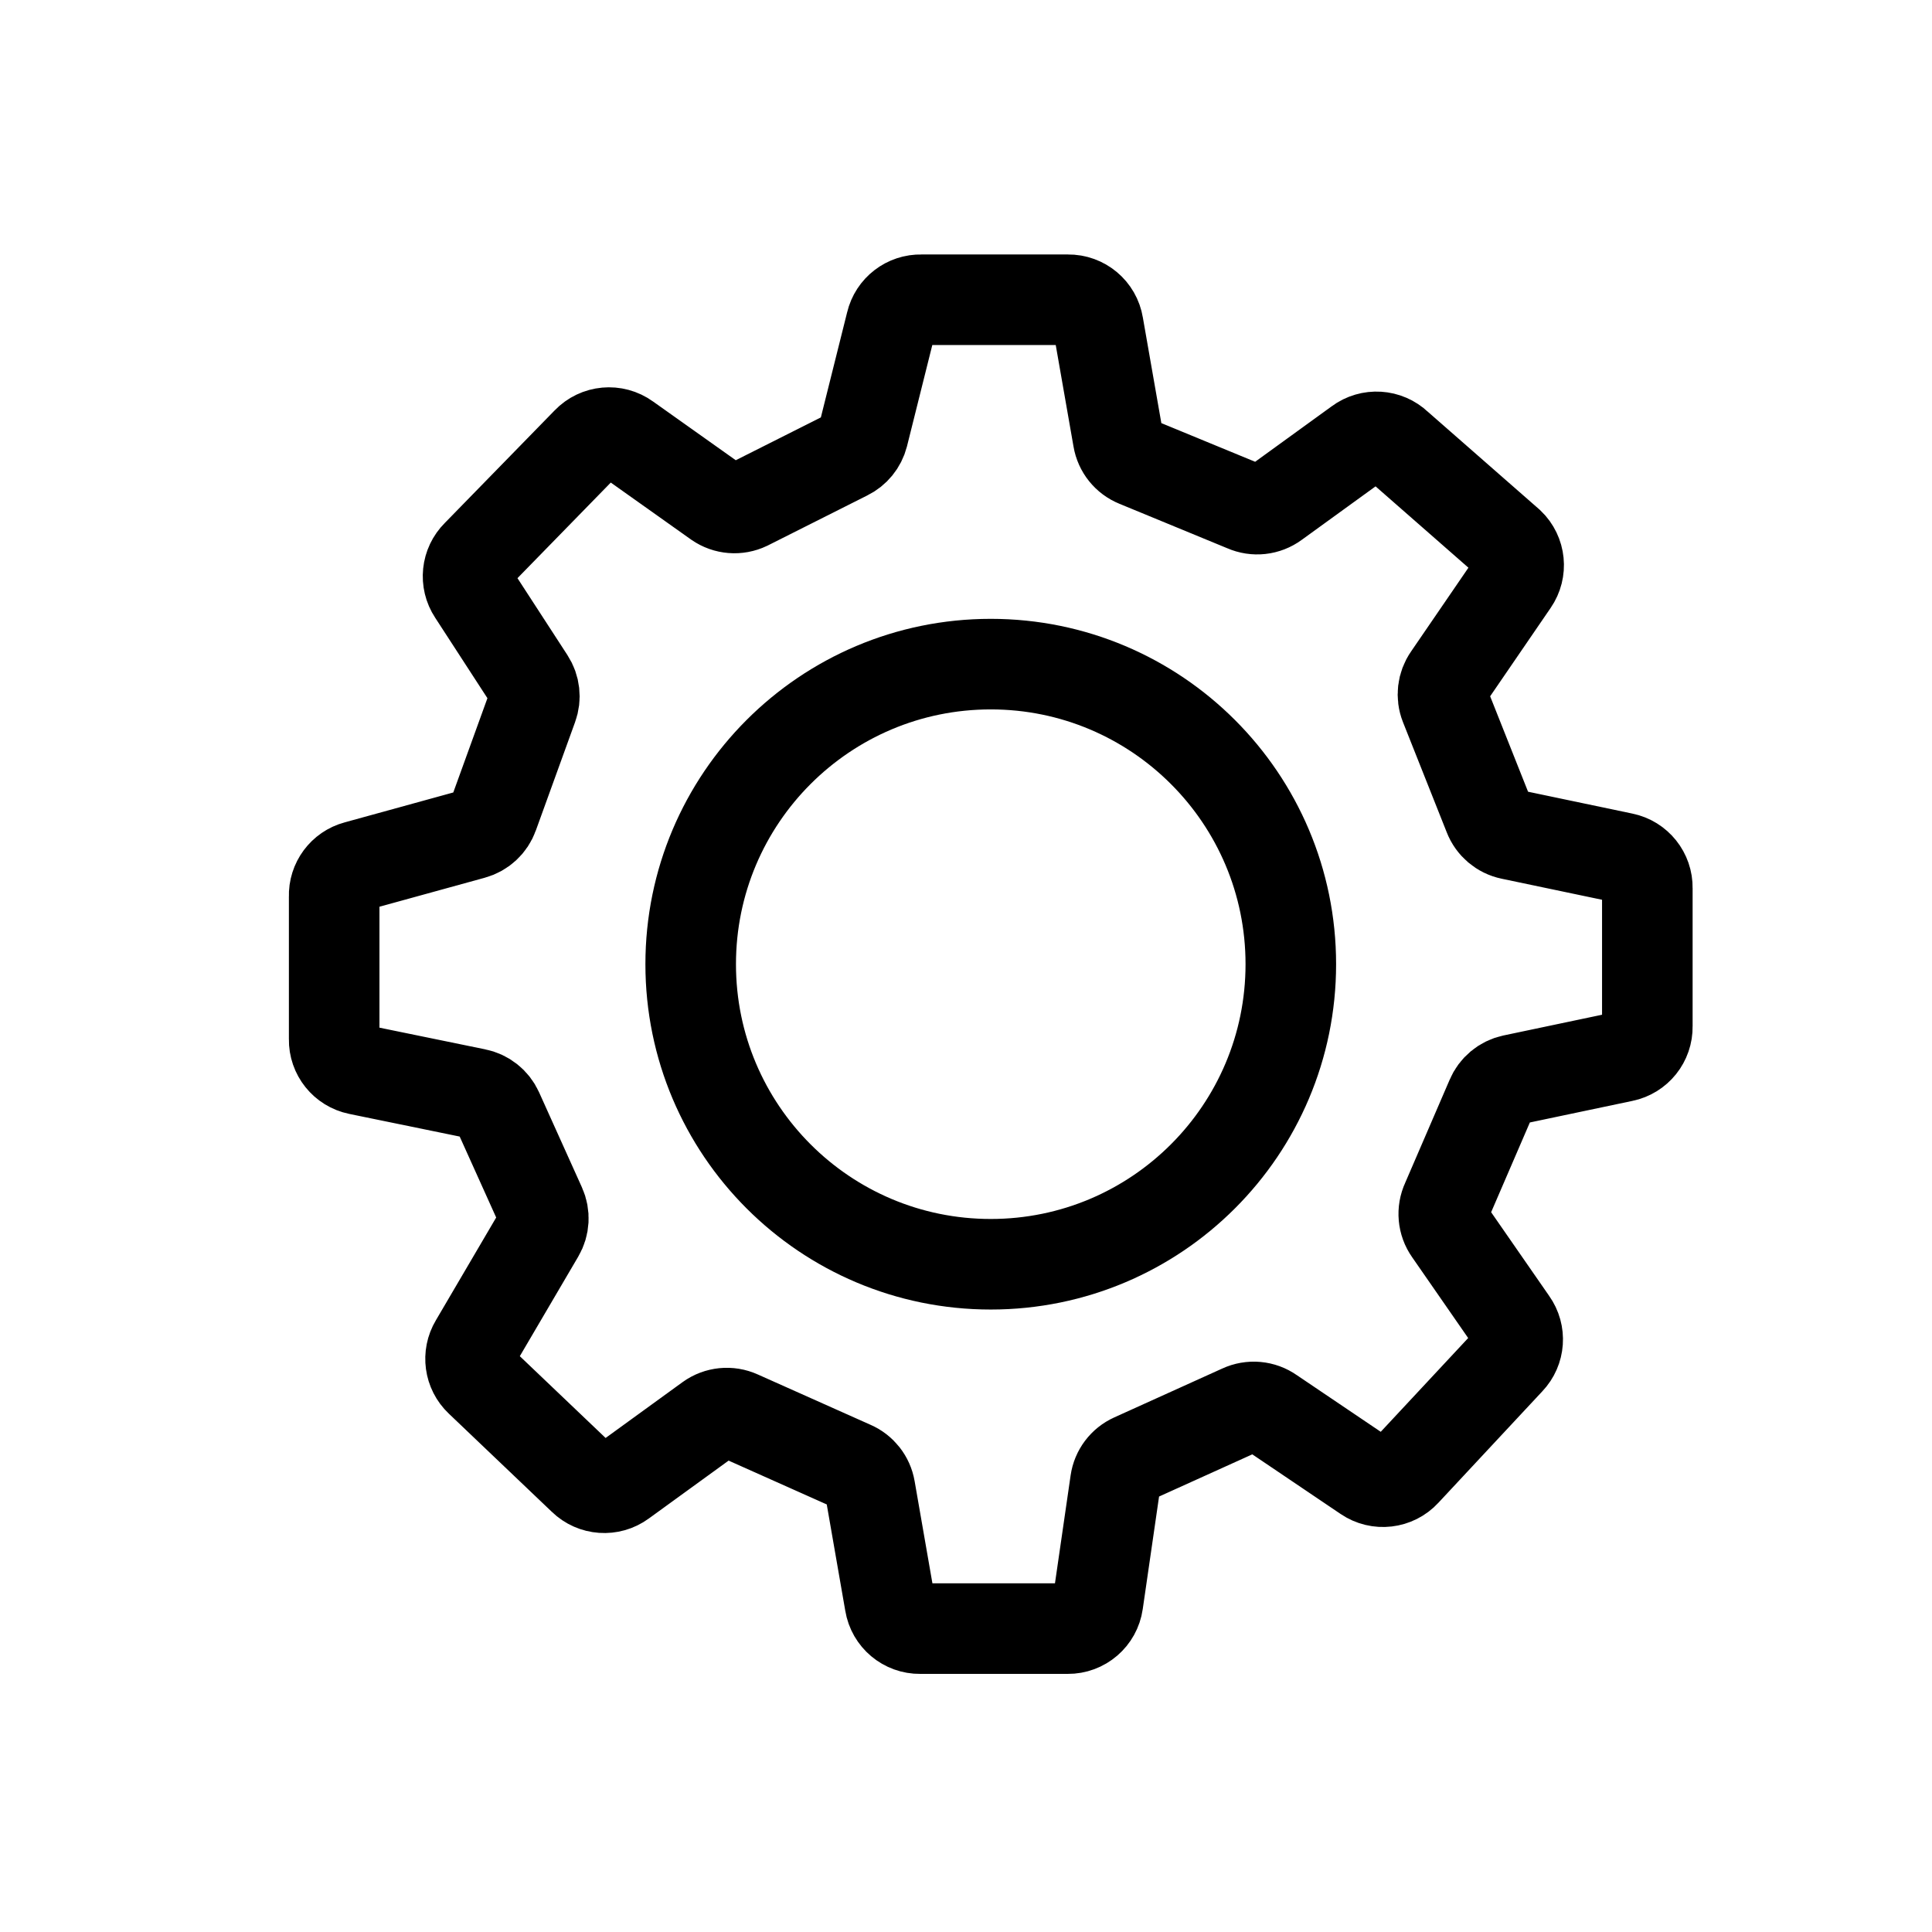
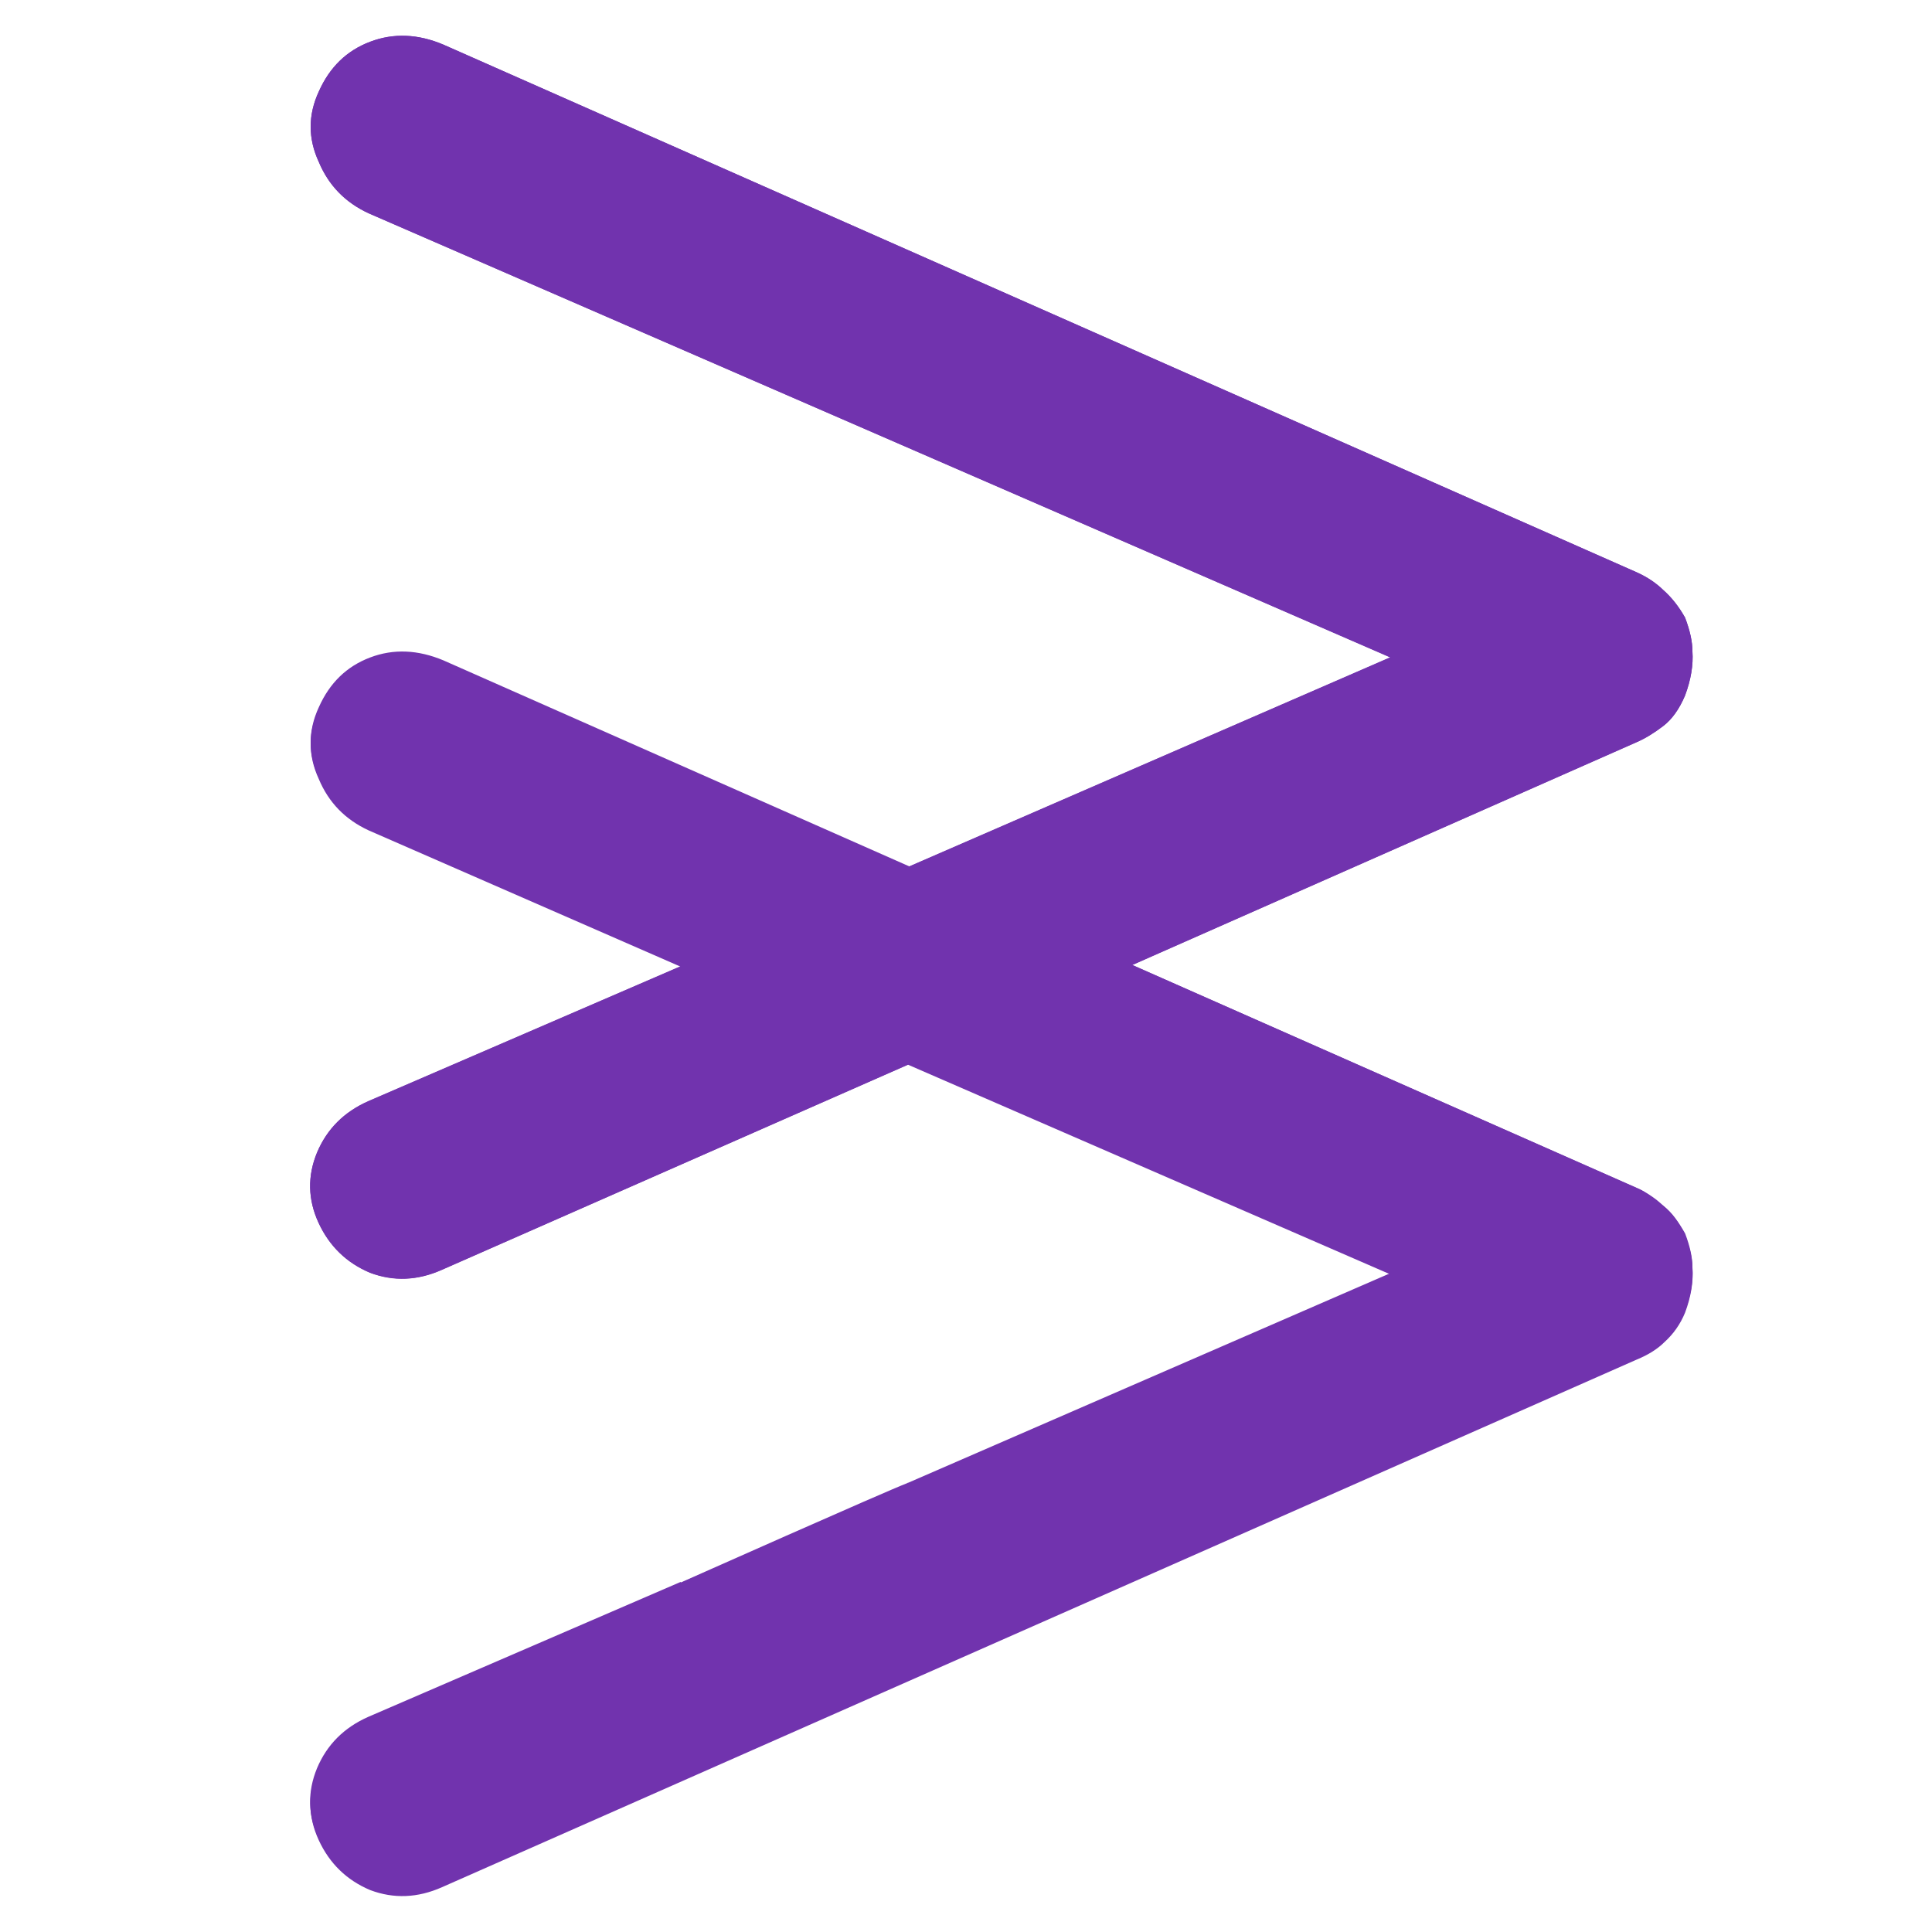
- <svg xmlns="http://www.w3.org/2000/svg" width="800px" height="800px" viewBox="0 0 64 64" stroke-width="3" stroke="#000000" fill="none">
-   <path d="M45,14.67l-2.76,2a1,1,0,0,1-1,.11L37.65,15.3a1,1,0,0,1-.61-.76l-.66-3.77a1,1,0,0,0-1-.84H30.52a1,1,0,0,0-1,.77l-.93,3.72a1,1,0,0,1-.53.65l-3.3,1.66a1,1,0,0,1-1-.08l-3-2.13a1,1,0,0,0-1.31.12l-3.65,3.74a1,1,0,0,0-.13,1.26l1.87,2.88a1,1,0,0,1,.1.89L16.34,27a1,1,0,0,1-.68.63l-3.85,1.06a1,1,0,0,0-.74,1v4.74a1,1,0,0,0,.8,1l3.9.8a1,1,0,0,1,.72.57l1.42,3.15a1,1,0,0,1-.05.92l-2.13,3.63a1,1,0,0,0,.17,1.24L19.32,49a1,1,0,0,0,1.29.09L23.49,47a1,1,0,0,1,1-.1l3.74,1.67a1,1,0,0,1,.59.75l.66,3.79a1,1,0,0,0,1,.84h4.89a1,1,0,0,0,1-.86l.58-4a1,1,0,0,1,.58-.77l3.58-1.62a1,1,0,0,1,1,.09l3.14,2.12a1,1,0,0,0,1.3-.15L50,45.06a1,1,0,0,0,.09-1.27l-2.08-3a1,1,0,0,1-.09-1l1.48-3.43a1,1,0,0,1,.71-.59L53.77,35a1,1,0,0,0,.8-1V29.42a1,1,0,0,0-.8-1l-3.72-.78a1,1,0,0,1-.73-.62l-1.45-3.65a1,1,0,0,1,.11-.94l2.15-3.14A1,1,0,0,0,50,18l-3.71-3.25A1,1,0,0,0,45,14.67Z" />
-   <circle cx="32.82" cy="31.94" r="9.94" />
+ <svg xmlns="http://www.w3.org/2000/svg" id="Layer_1" data-name="Layer 1" viewBox="0 0 100 100">
+   <defs>
+     <style>
+       .cls-1 {
+         fill: #7133ae;
+       }
+     </style>
+   </defs>
+   <path class="cls-1" d="M35.24,50.04l-16.16-7.06c-1.21-.56-2.07-1.44-2.58-2.66-.56-1.21-.56-2.43,0-3.64.56-1.26,1.44-2.12,2.66-2.58,1.21-.46,2.48-.4,3.79.15l24.05,10.62,24.96-10.85L19.08,11.04c-1.21-.56-2.07-1.44-2.58-2.66-.56-1.21-.56-2.43,0-3.64.56-1.26,1.44-2.12,2.66-2.58,1.21-.46,2.48-.4,3.79.15l61.76,27.31c.56.25,1.01.56,1.37.91.46.4.83.89,1.14,1.44.25.66.38,1.24.38,1.75.05.71-.08,1.47-.38,2.28-.3.71-.68,1.24-1.14,1.59-.46.35-.91.63-1.37.83l-26.1,11.53,26.1,11.53c.25.1.51.25.76.46.2.15.4.3.61.46.46.35.83.86,1.14,1.52.25.66.38,1.24.38,1.74.05.71-.08,1.47-.38,2.28-.25.61-.61,1.11-1.06,1.52-.35.35-.83.66-1.44.91l-61.84,27.31c-1.26.56-2.5.61-3.72.15-1.21-.51-2.1-1.37-2.66-2.58-.56-1.21-.58-2.43-.08-3.64.51-1.21,1.39-2.1,2.66-2.66l52.88-22.99-24.96-10.85-24.13,10.62c-1.26.56-2.5.61-3.72.15-1.21-.51-2.1-1.37-2.66-2.58-.56-1.21-.58-2.43-.08-3.64.51-1.21,1.39-2.1,2.66-2.66l16.16-6.98Z" />
+   <path class="cls-1" d="M35.24,50.04s10.55-4.7,11.76-5.16c-1.32-.56,27.85,10.77,0,0l24.96-10.85L19.08,11.04c-1.21-.56-2.07-1.44-2.58-2.66-.56-1.21-.56-2.43,0-3.64.56-1.26,1.44-2.12,2.66-2.58,1.21-.46,2.48-.41,3.79.15l61.76,27.31c.56.25,1.01.56,1.37.91.46.41.83.89,1.14,1.44.25.66.38,1.24.38,1.74.05.71-.08,1.47-.38,2.28-.3.71-.68,1.24-1.14,1.59-.46.35-.91.63-1.37.83l-26.1,11.53-11.61,5.16-24.13,10.62c-1.26.56-2.5.61-3.72.15-1.21-.51-2.1-1.37-2.66-2.58-.56-1.21-.58-2.43-.08-3.64.51-1.21,1.39-2.1,2.66-2.66l16.16-6.98Z" />
+   <path class="cls-1" d="M35.24,81.91s10.55-4.7,11.76-5.16c-1.32-.56,27.85,10.77,0,0l24.96-10.85-52.88-22.99c-1.21-.56-2.07-1.44-2.58-2.66-.56-1.21-.56-2.43,0-3.64.56-1.26,1.44-2.12,2.66-2.58,1.21-.46,2.48-.4,3.79.15l61.76,27.31c.56.25,1.01.56,1.37.91.46.4.83.89,1.14,1.44.25.66.38,1.24.38,1.74.05.71-.08,1.47-.38,2.28-.3.71-.68,1.24-1.14,1.59-.46.35-.91.63-1.37.83l-26.1,11.53-11.61,5.16-24.13,10.62c-1.26.56-2.5.61-3.72.15-1.21-.51-2.1-1.37-2.66-2.58-.56-1.21-.58-2.43-.08-3.64.51-1.21,1.39-2.1,2.66-2.66l16.16-6.98Z" />
</svg>
